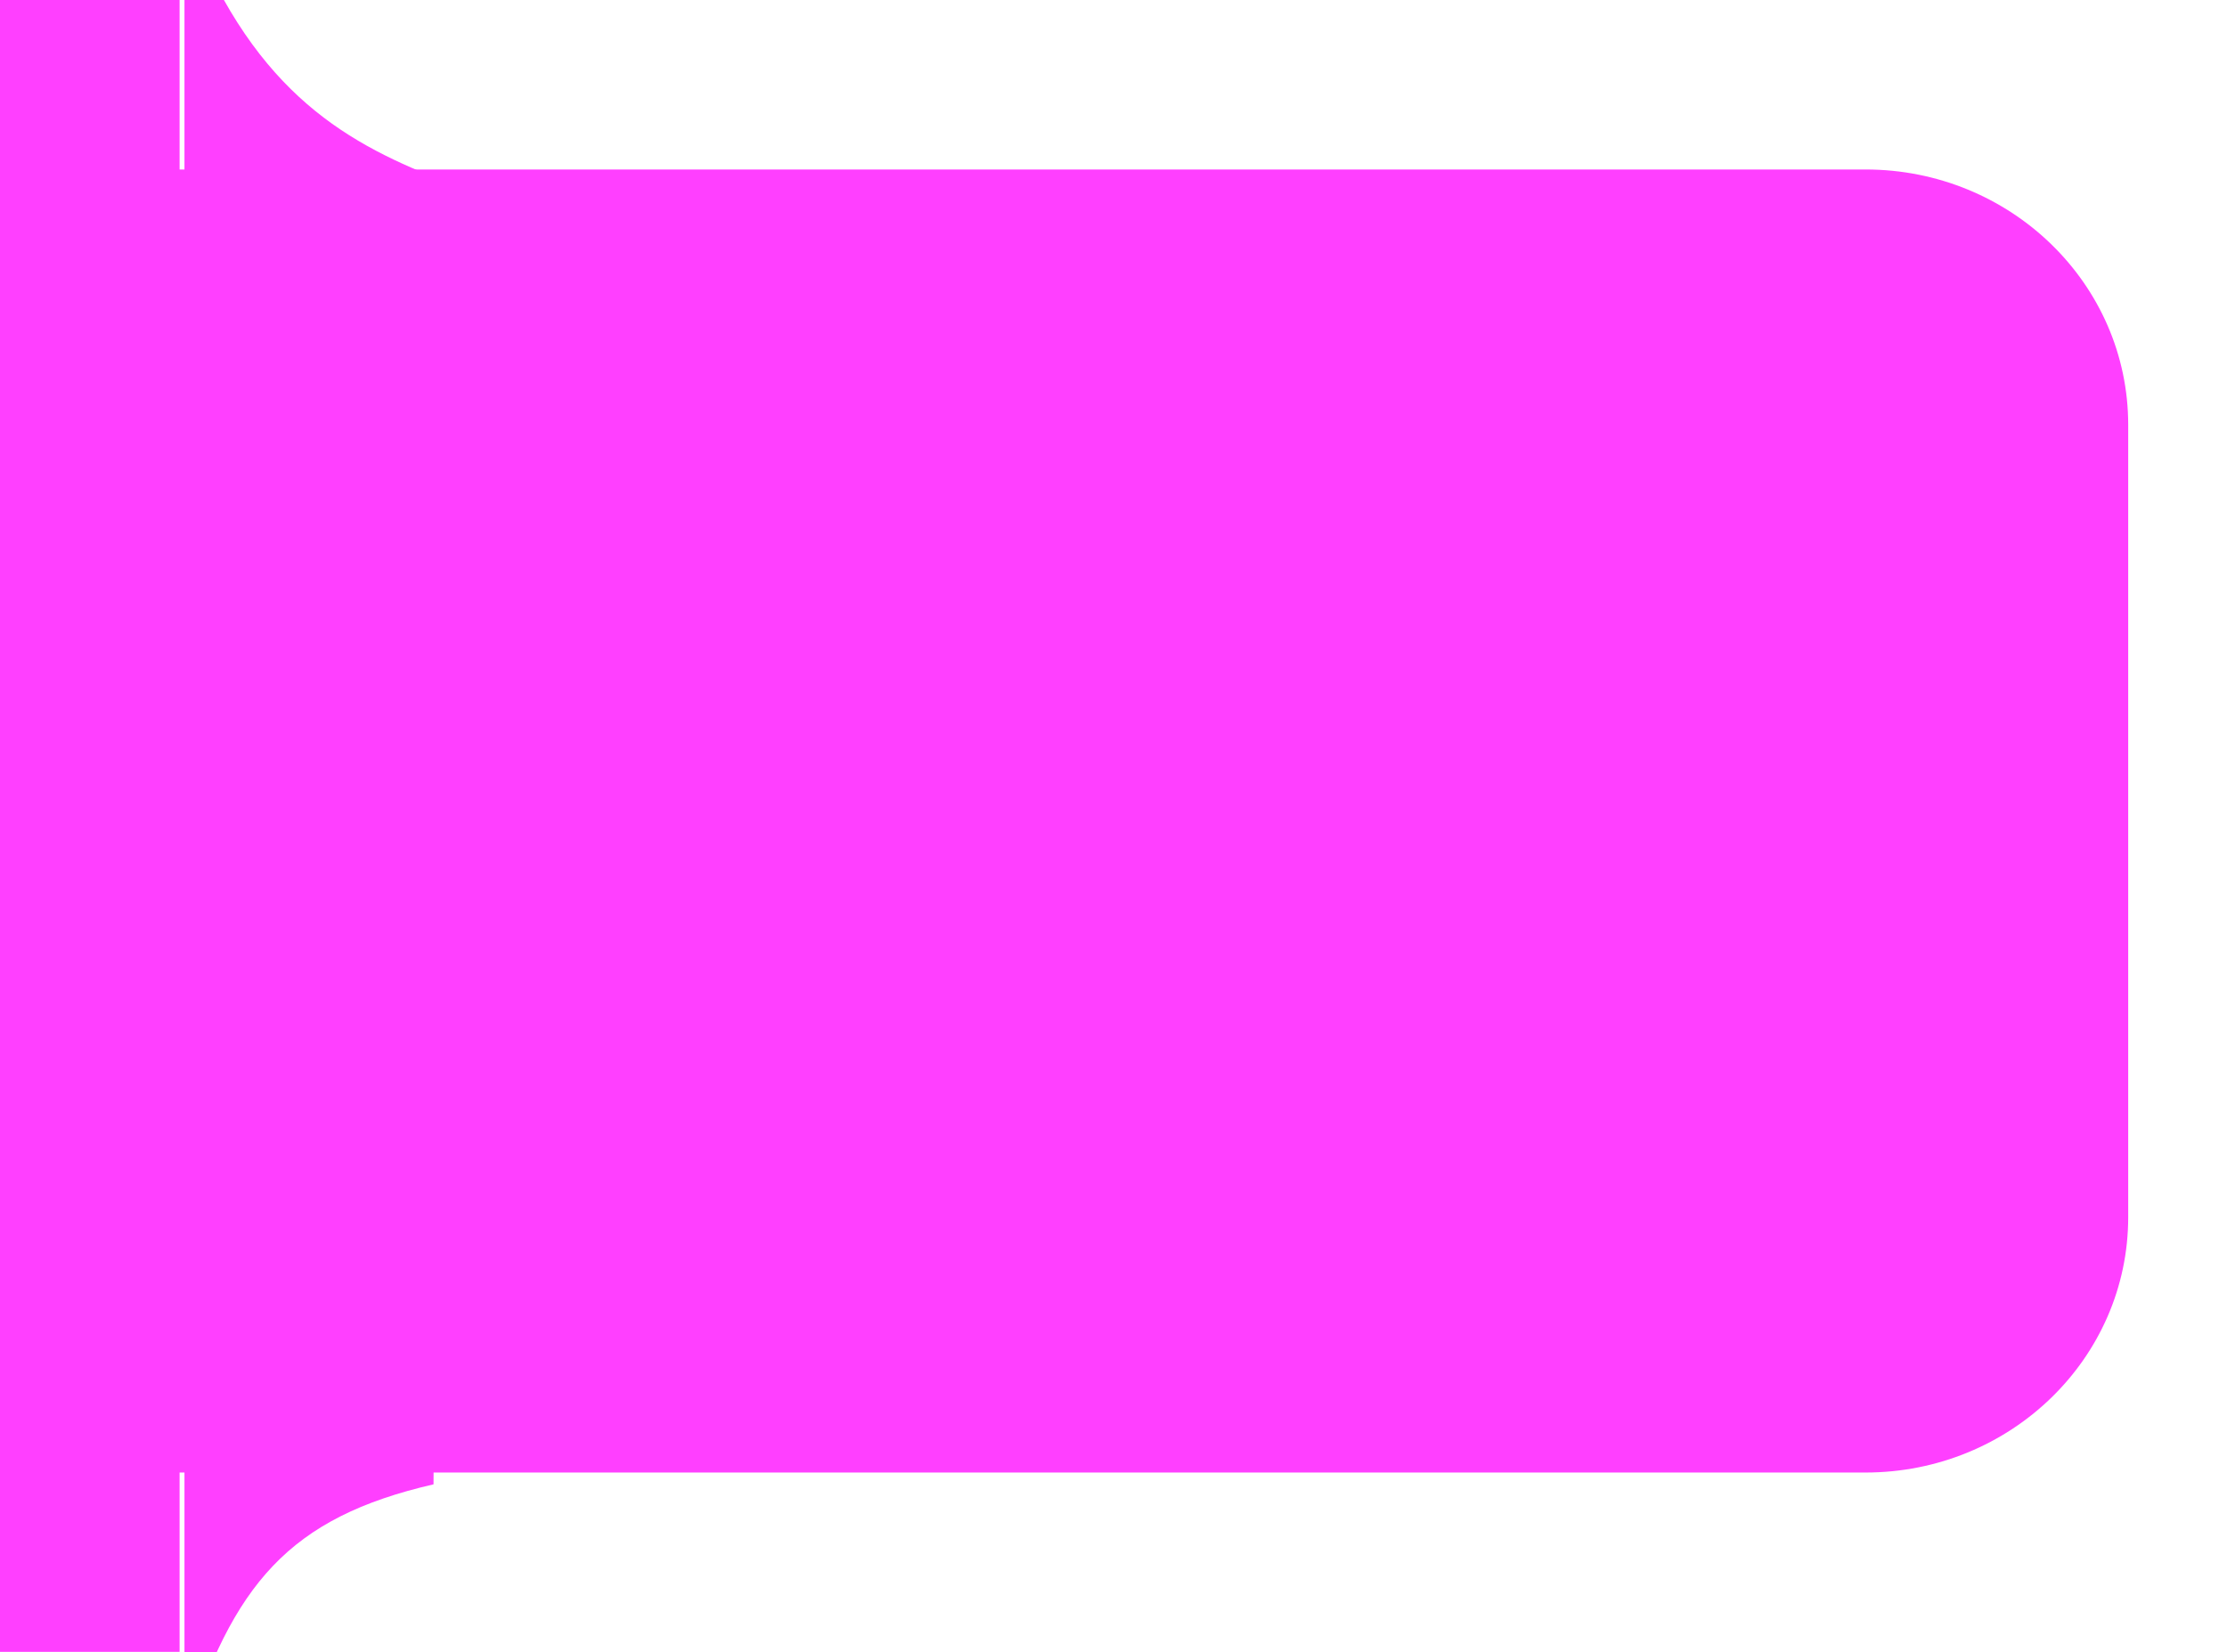
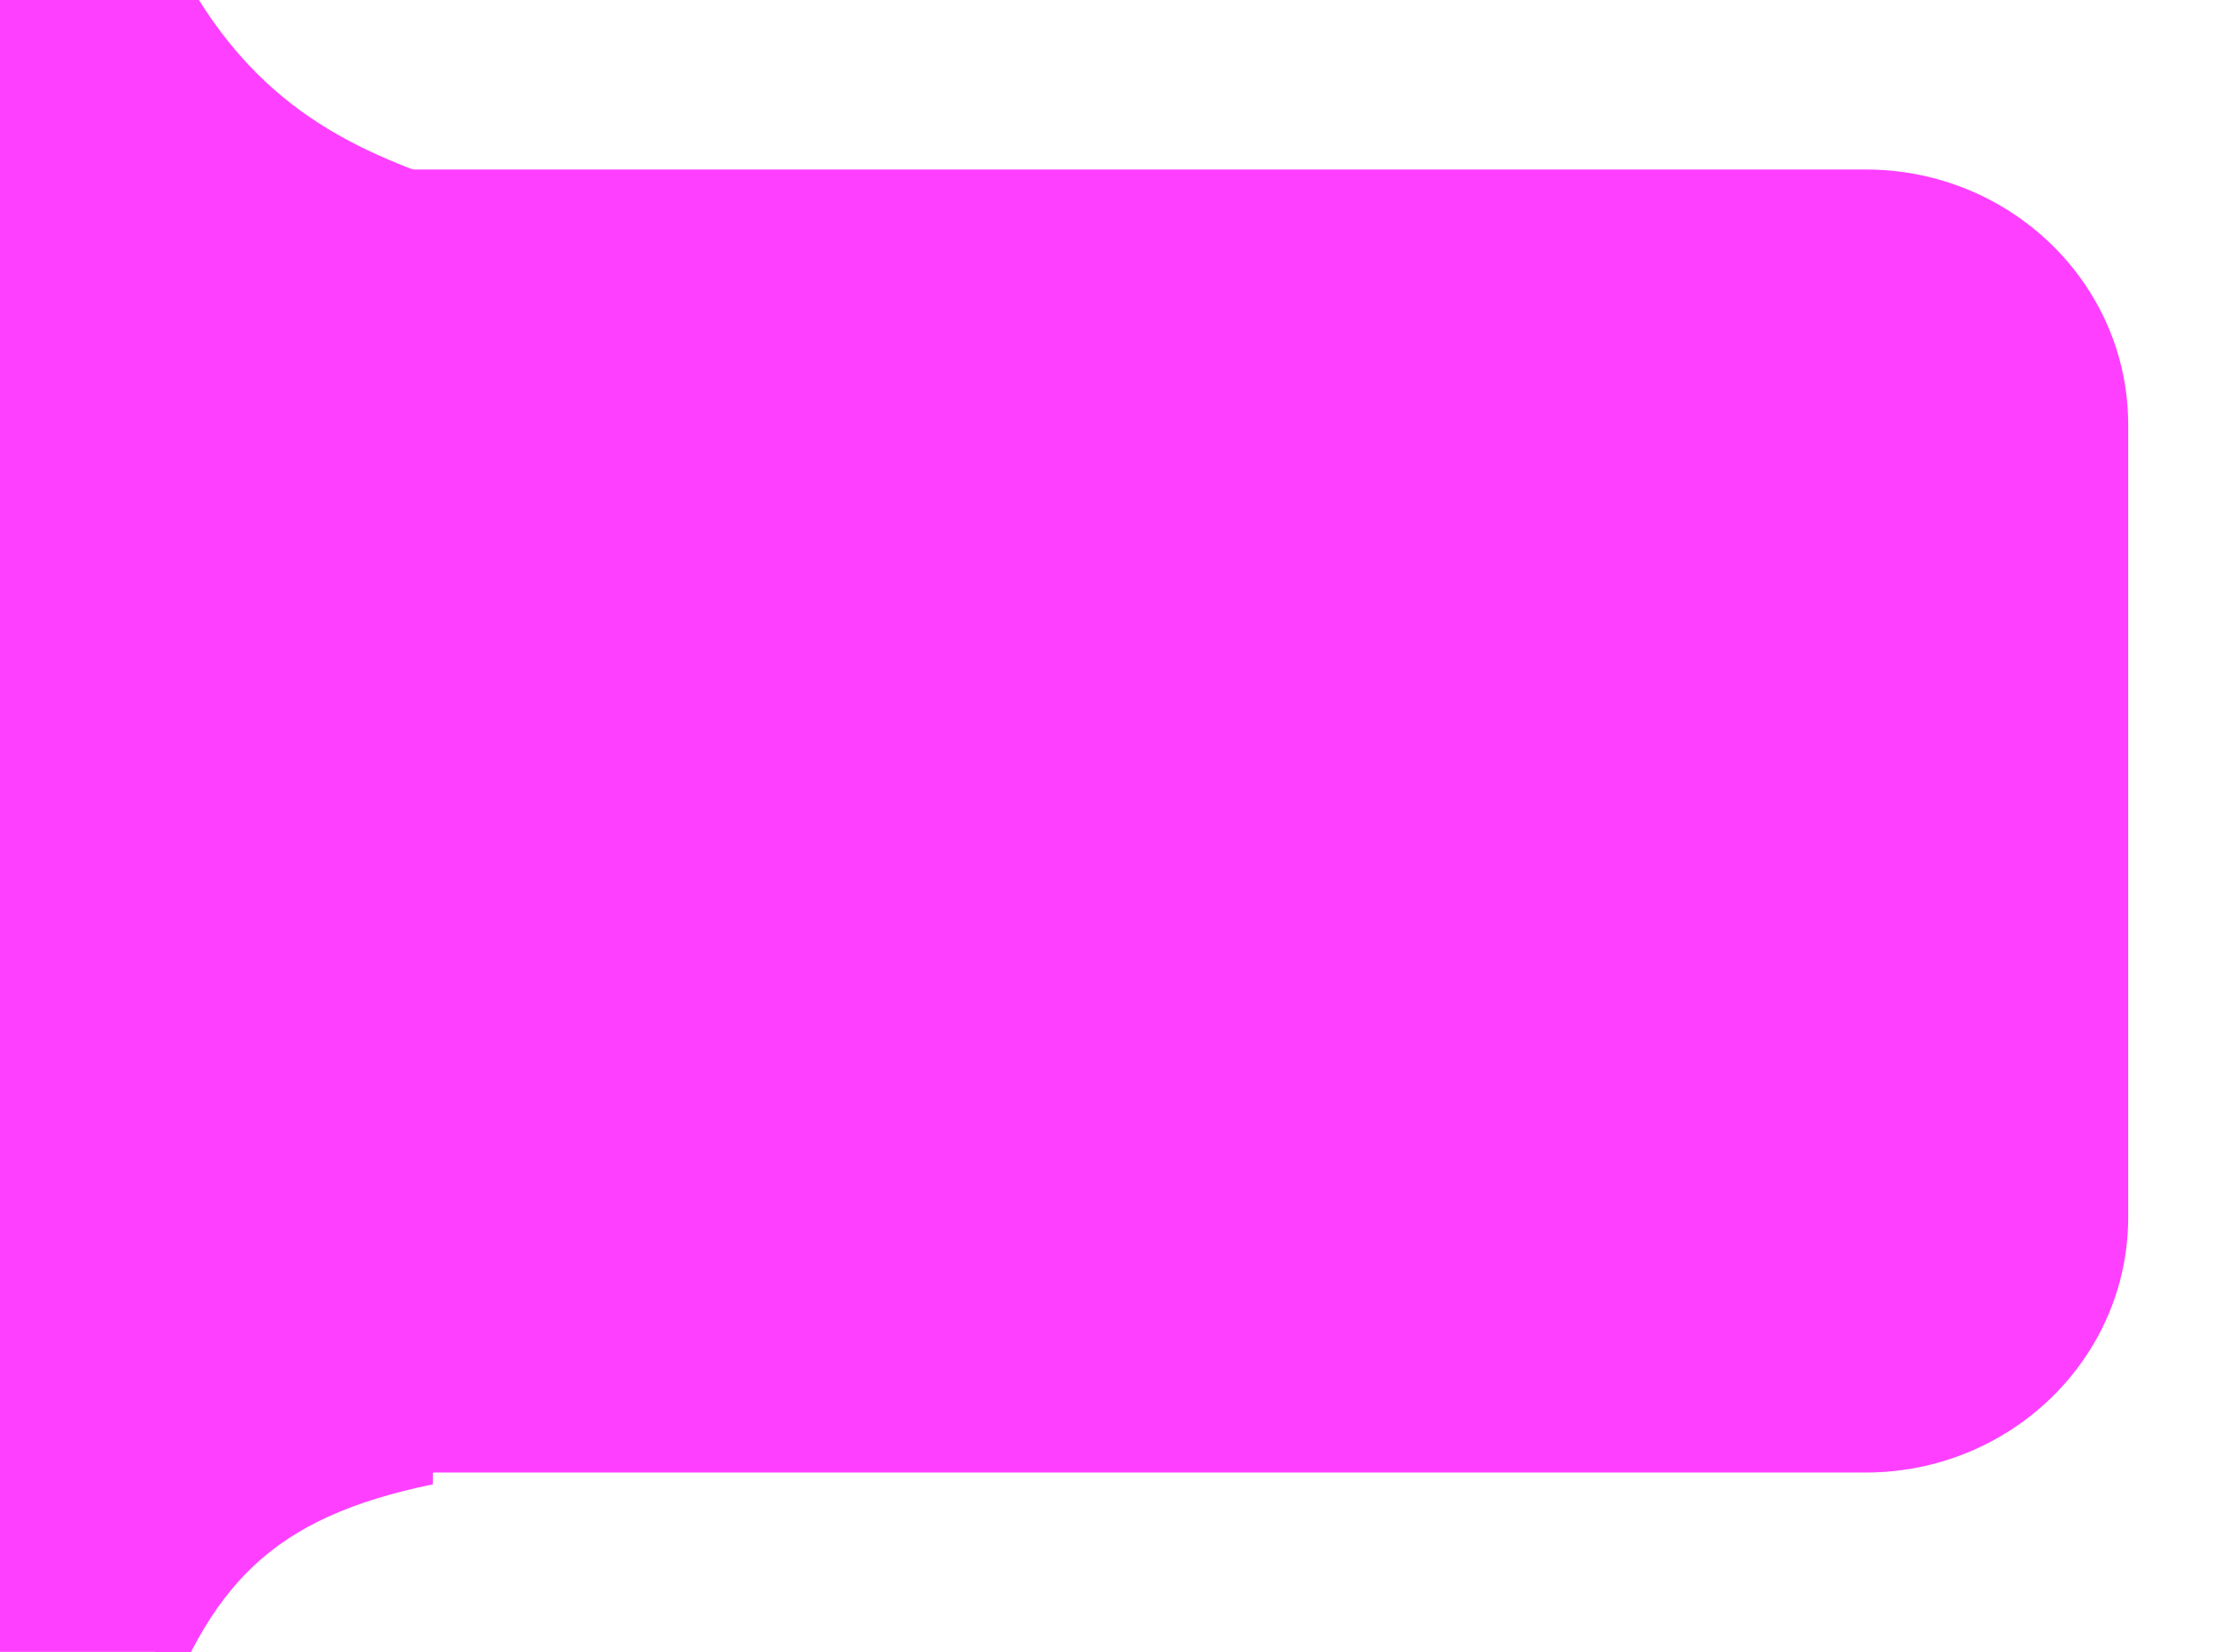
<svg xmlns="http://www.w3.org/2000/svg" width="46.5pt" height="34.5pt" viewBox="0 0 46.5 34.5">
  <defs />
  <rect id="shape0" transform="matrix(0.9019074 0 0 0.8770227 -2.109375 3.53967)" fill="#ff3fff" fill-rule="evenodd" stroke="none" stroke-width="30" stroke-linecap="square" stroke-linejoin="bevel" width="51.609" height="31.031" rx="6.081" ry="6.081" />
-   <path id="shape1" transform="matrix(0.9019074 0 0 0.8770227 3.851669 -1.804687)" fill="#ff3fff" fill-rule="evenodd" d="M5.906 6.328C3.607 5.401 1.491 4.126 0 0L0 43.453C1.121 39.776 2.423 38.198 5.766 37.406C5.766 37.406 5.812 27.047 5.906 6.328Z" />
+   <path id="shape1" transform="matrix(0.9019074 0 0 0.8770227 3.234375 -1.804687)" fill="#ff3fff" fill-rule="evenodd" d="M6.591 6.328C4.025 5.401 1.663 4.126 0 0L0 43.453C1.251 39.776 2.704 38.198 6.434 37.406C6.434 37.406 6.486 27.047 6.591 6.328Z" />
  <rect id="shape2" fill="#ff3fff" fill-rule="evenodd" width="3.75" height="34.5" />
</svg>
